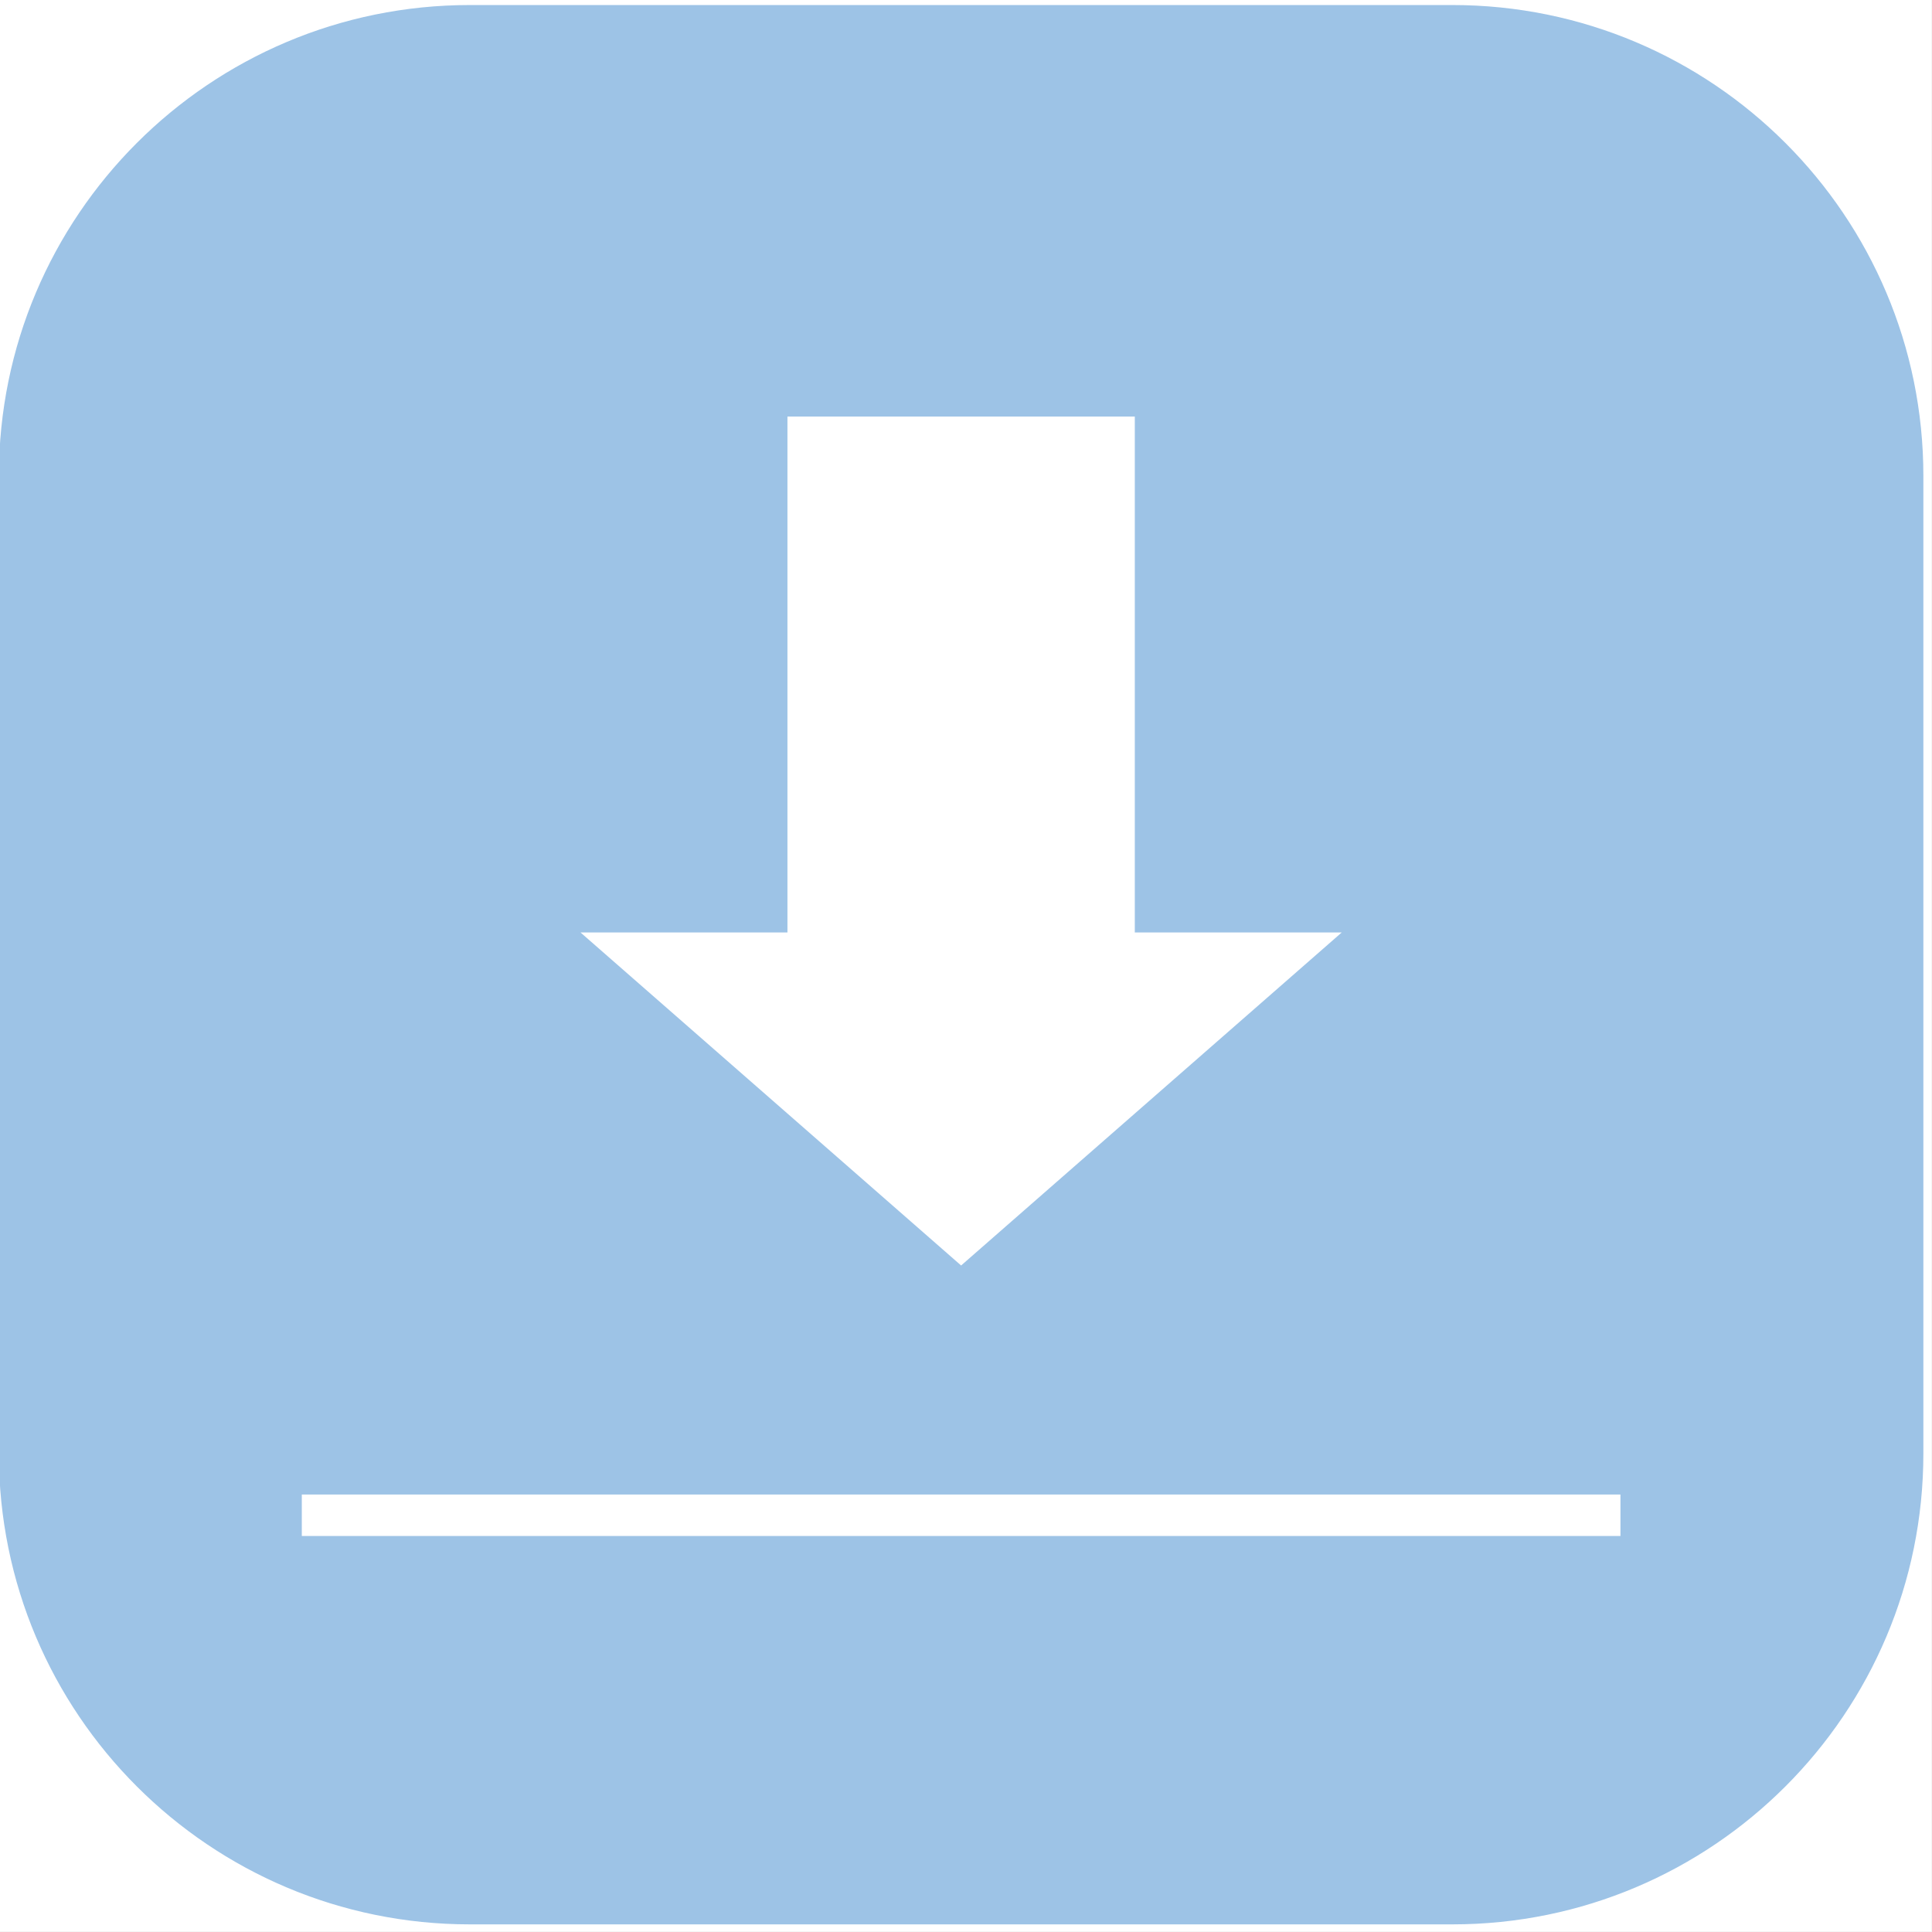
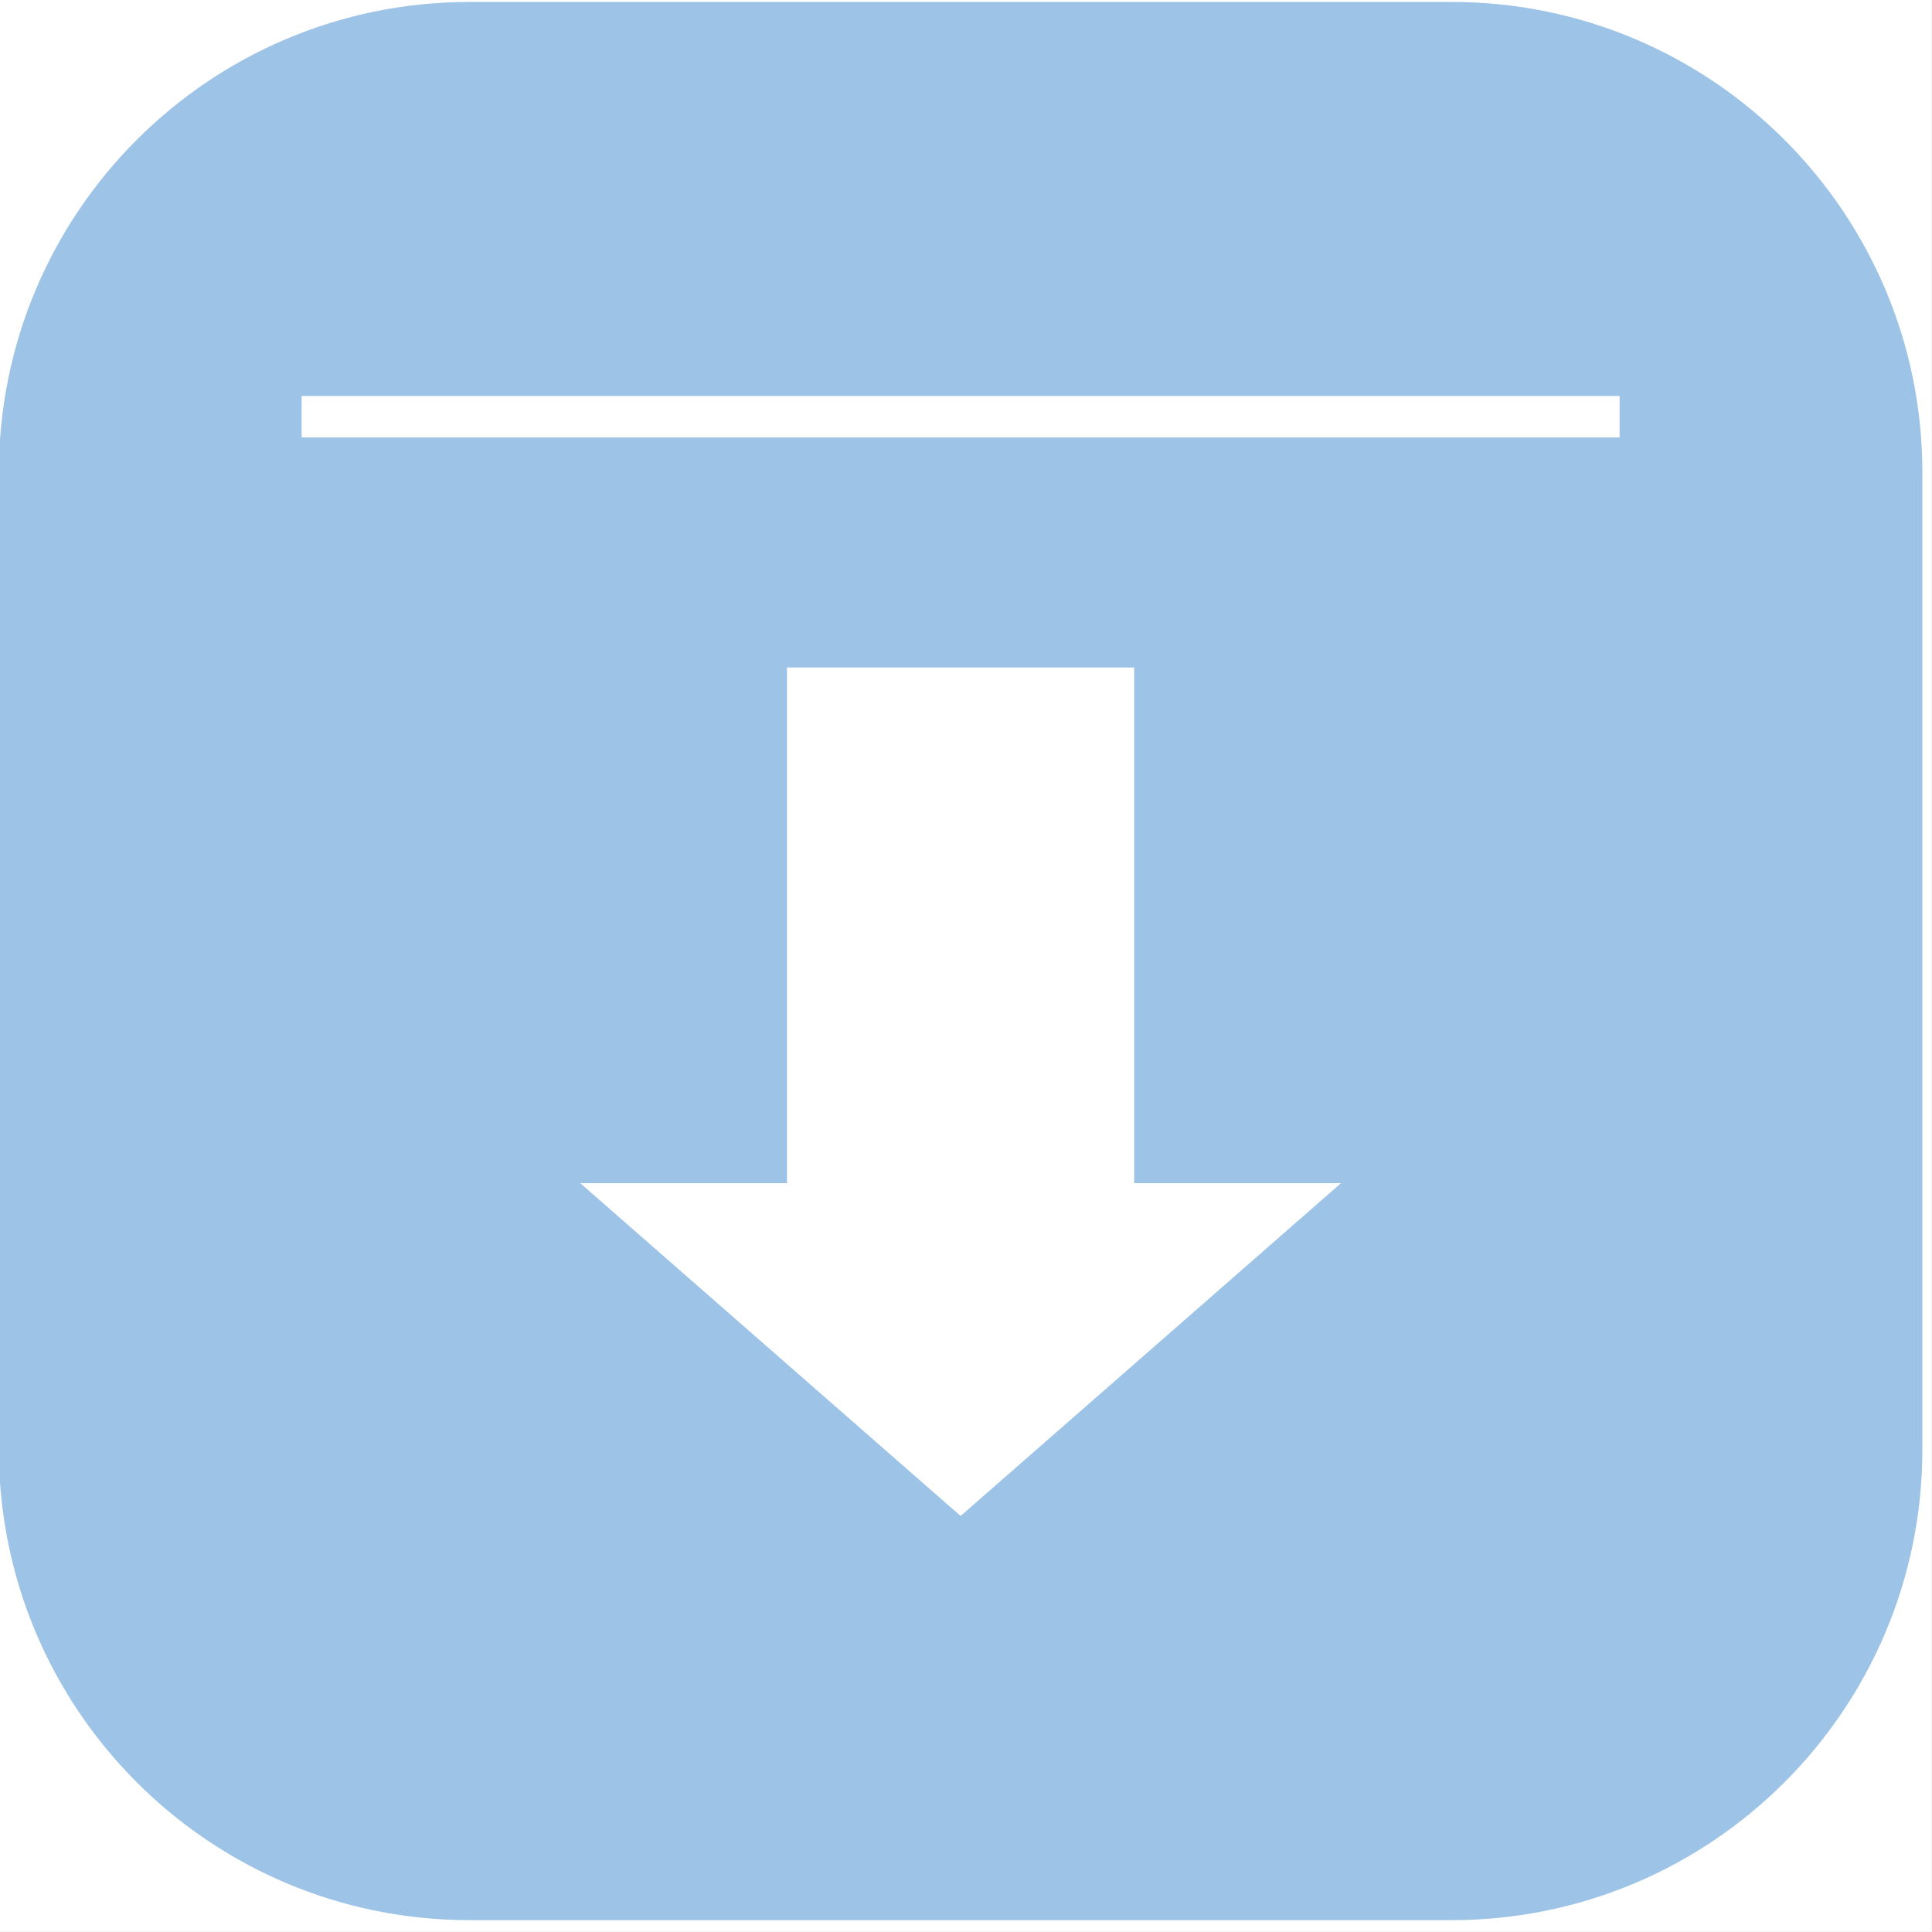
<svg xmlns="http://www.w3.org/2000/svg" width="284pt" height="284pt" viewBox="0 0 284 284">
  <clipPath id="a">
    <path transform="matrix(1 0 0 -1 0 284)" d="M0 .08h283.92V284H0z" />
  </clipPath>
  <g clip-path="url(#a)">
    <path d="M0 0h283.92v283.92H0z" fill="#fff" />
  </g>
  <path d="M0 0h283.5v283.5H0z" fill="#fff" />
-   <path d="M1.359 69.971c0-37.393 30.313-67.707 67.707-67.707H213.5c37.394 0 67.708 30.314 67.708 67.707v143.677c0 37.393-30.314 67.707-67.708 67.707H69.066c-37.394 0-67.707-30.314-67.707-67.707z" fill="#9dc3e6" />
-   <path stroke-width="3.048" stroke-miterlimit="8" fill="none" stroke="#9dc3e6" d="M1.359 69.972c0-37.394 30.313-67.708 67.707-67.708H213.5c37.394 0 67.708 30.314 67.708 67.708v143.676c0 37.393-30.314 67.707-67.708 67.707H69.066c-37.394 0-67.707-30.314-67.707-67.707z" />
-   <path d="M86.688 137.58h29.573V61.74h50.044v75.84h29.573l-54.595 47.77z" fill="#fff" />
-   <path stroke-width="1.016" stroke-miterlimit="8" fill="none" stroke="#fff" d="M86.688 137.58h29.573V61.74h50.044v75.84h29.573l-54.595 47.77z" />
-   <path stroke-width="6.096" stroke-miterlimit="8" fill="none" stroke="#fff" d="M44.364 222.74h193.839" />
+   <path d="M1.358 69.478c0-37.371 30.296-67.667 67.667-67.667h144.368c37.371 0 67.667 30.296 67.667 67.667v143.589c0 37.371-30.296 67.666-67.667 67.666H69.025c-37.371 0-67.667-30.295-67.667-67.666z" fill="#9dc3e6" />
+   <path stroke-width="3.048" stroke-miterlimit="8" fill="none" stroke="#9dc3e6" d="M1.358 69.478c0-37.371 30.296-67.667 67.667-67.667h144.368c37.371 0 67.667 30.296 67.667 67.667v143.589c0 37.371-30.296 67.666-67.667 67.666H69.025c-37.371 0-67.667-30.295-67.667-67.666z" />
+   <path d="M86.643 174.427h29.558V98.625h50.017v75.802h29.557l-54.566 47.744z" fill="#fff" />
+   <path stroke-width="1.016" stroke-miterlimit="8" fill="none" stroke="#fff" d="M86.643 174.427H116.2V98.625h50.018v75.802h29.557l-54.566 47.744z" />
+   <path stroke-width="6.096" stroke-miterlimit="8" fill="none" stroke="#fff" d="M44.34 61.255h193.737" />
</svg>
